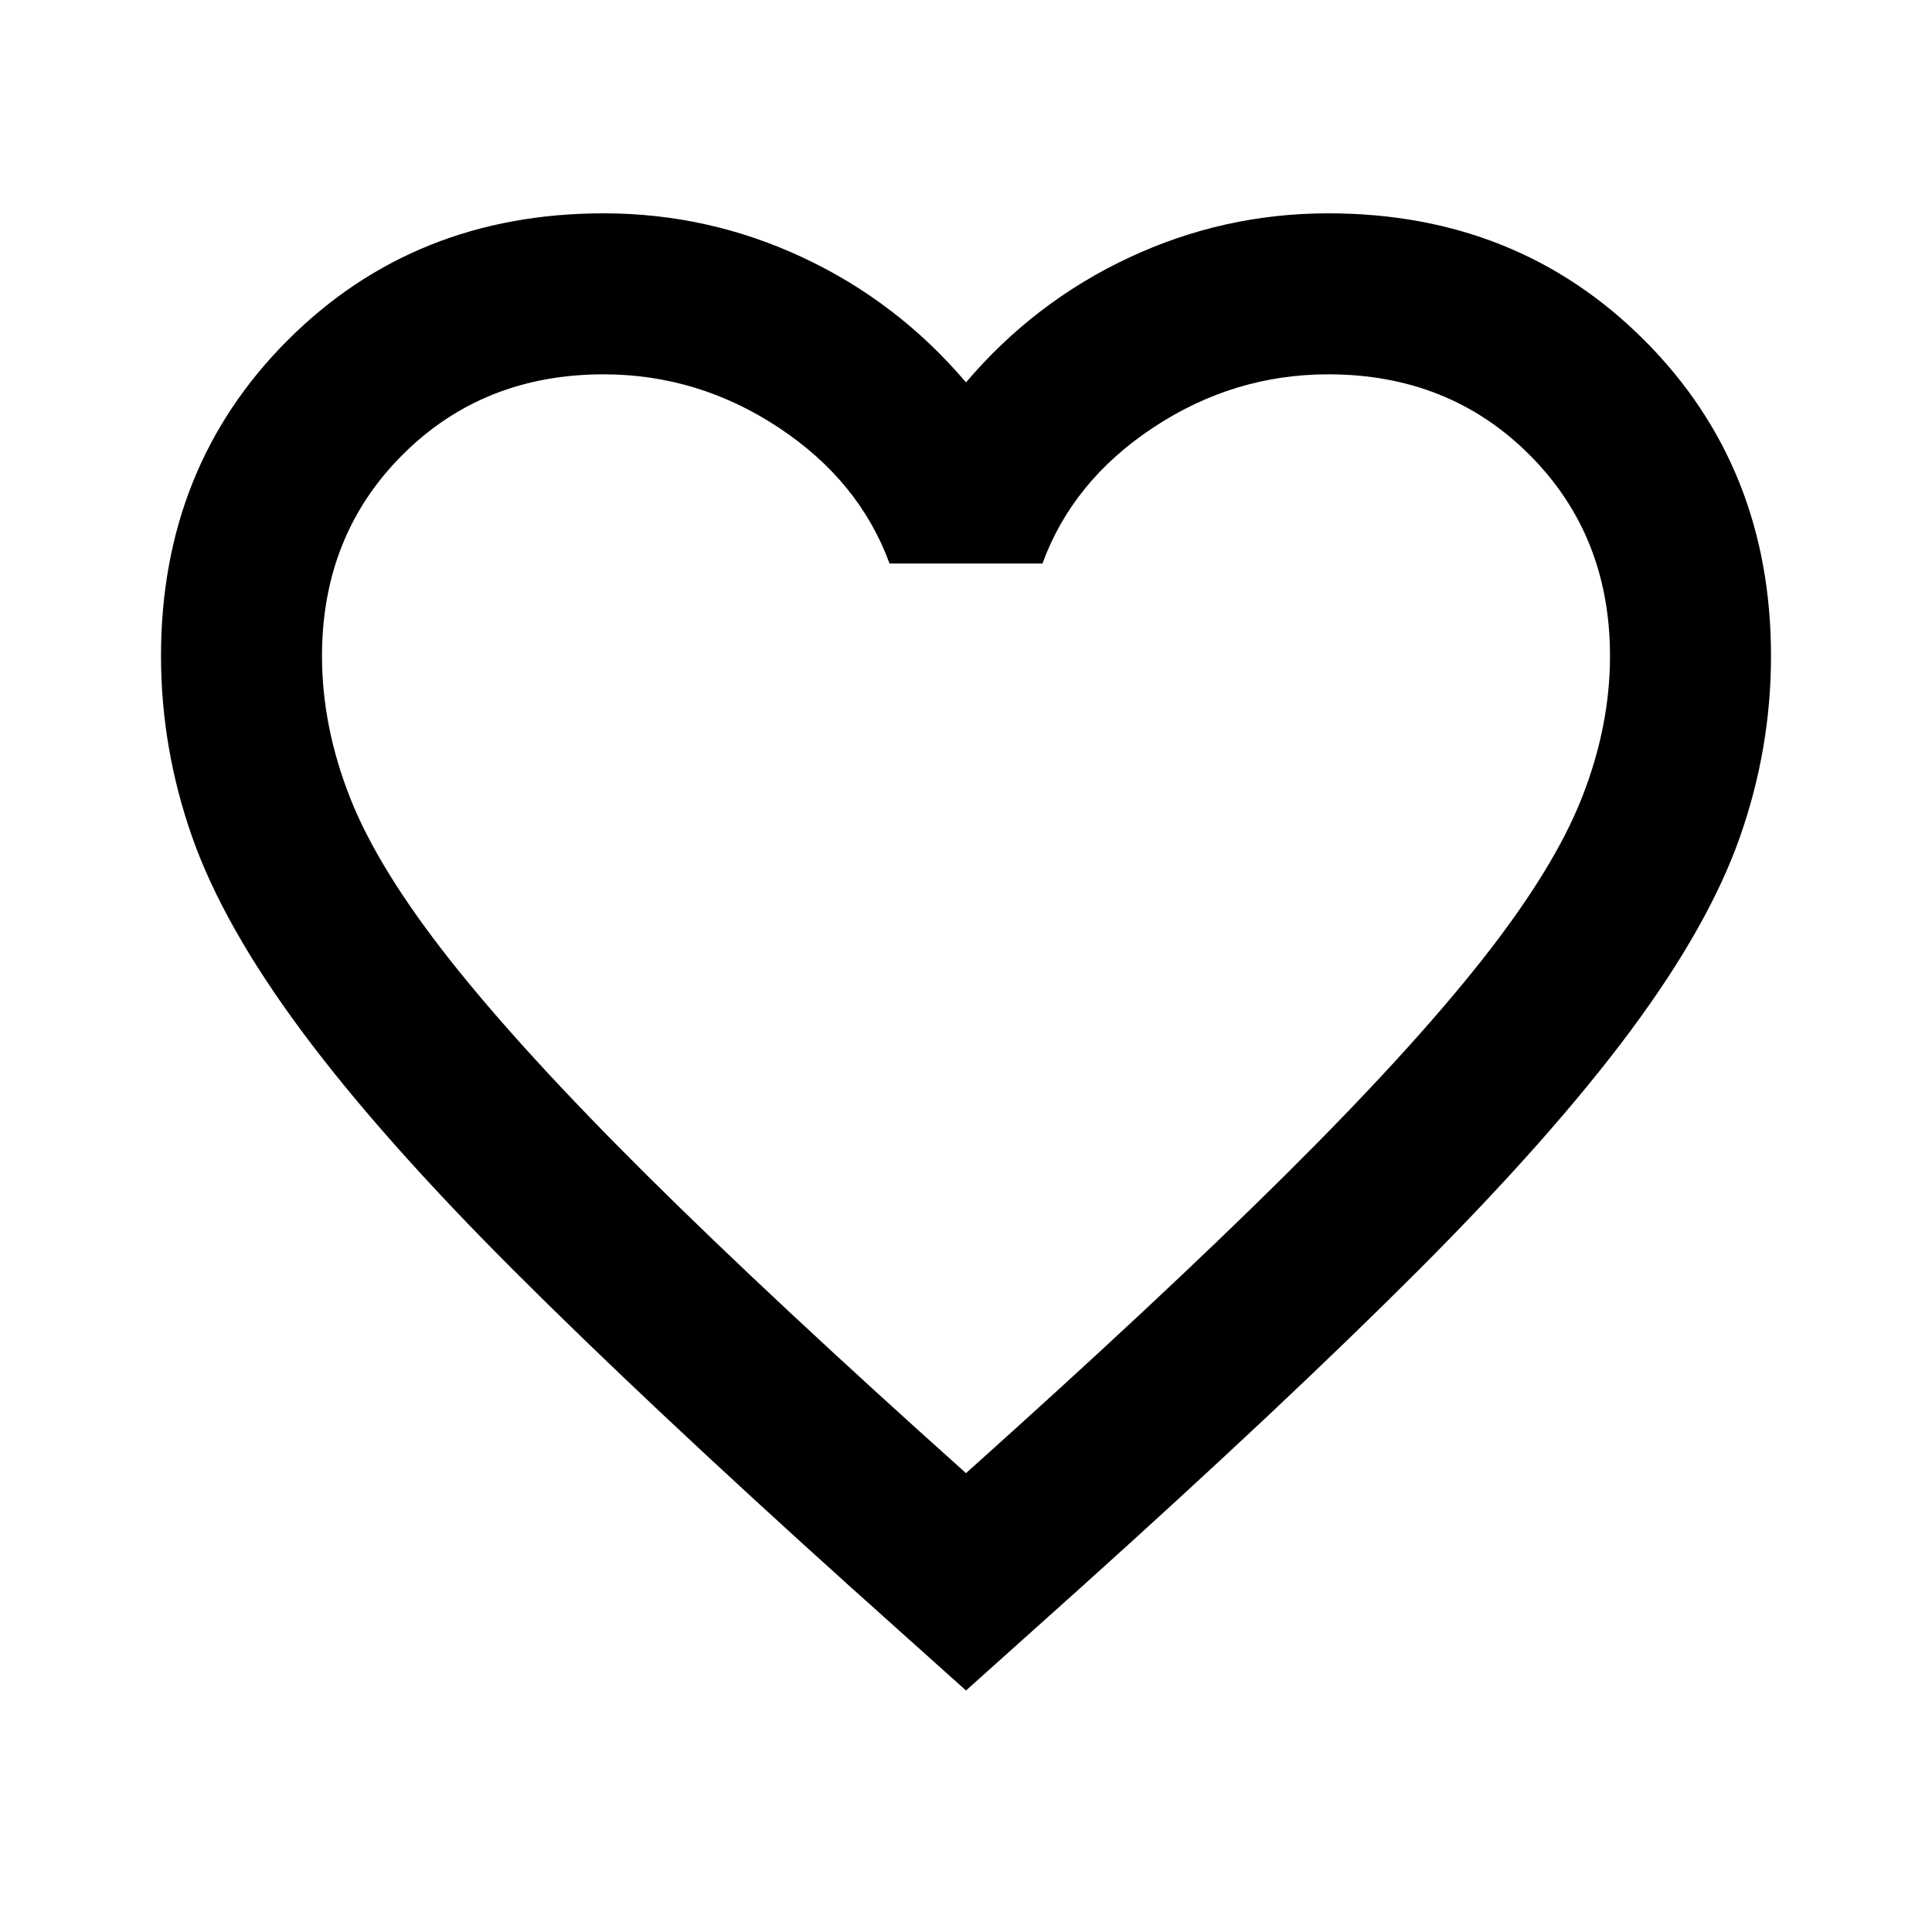
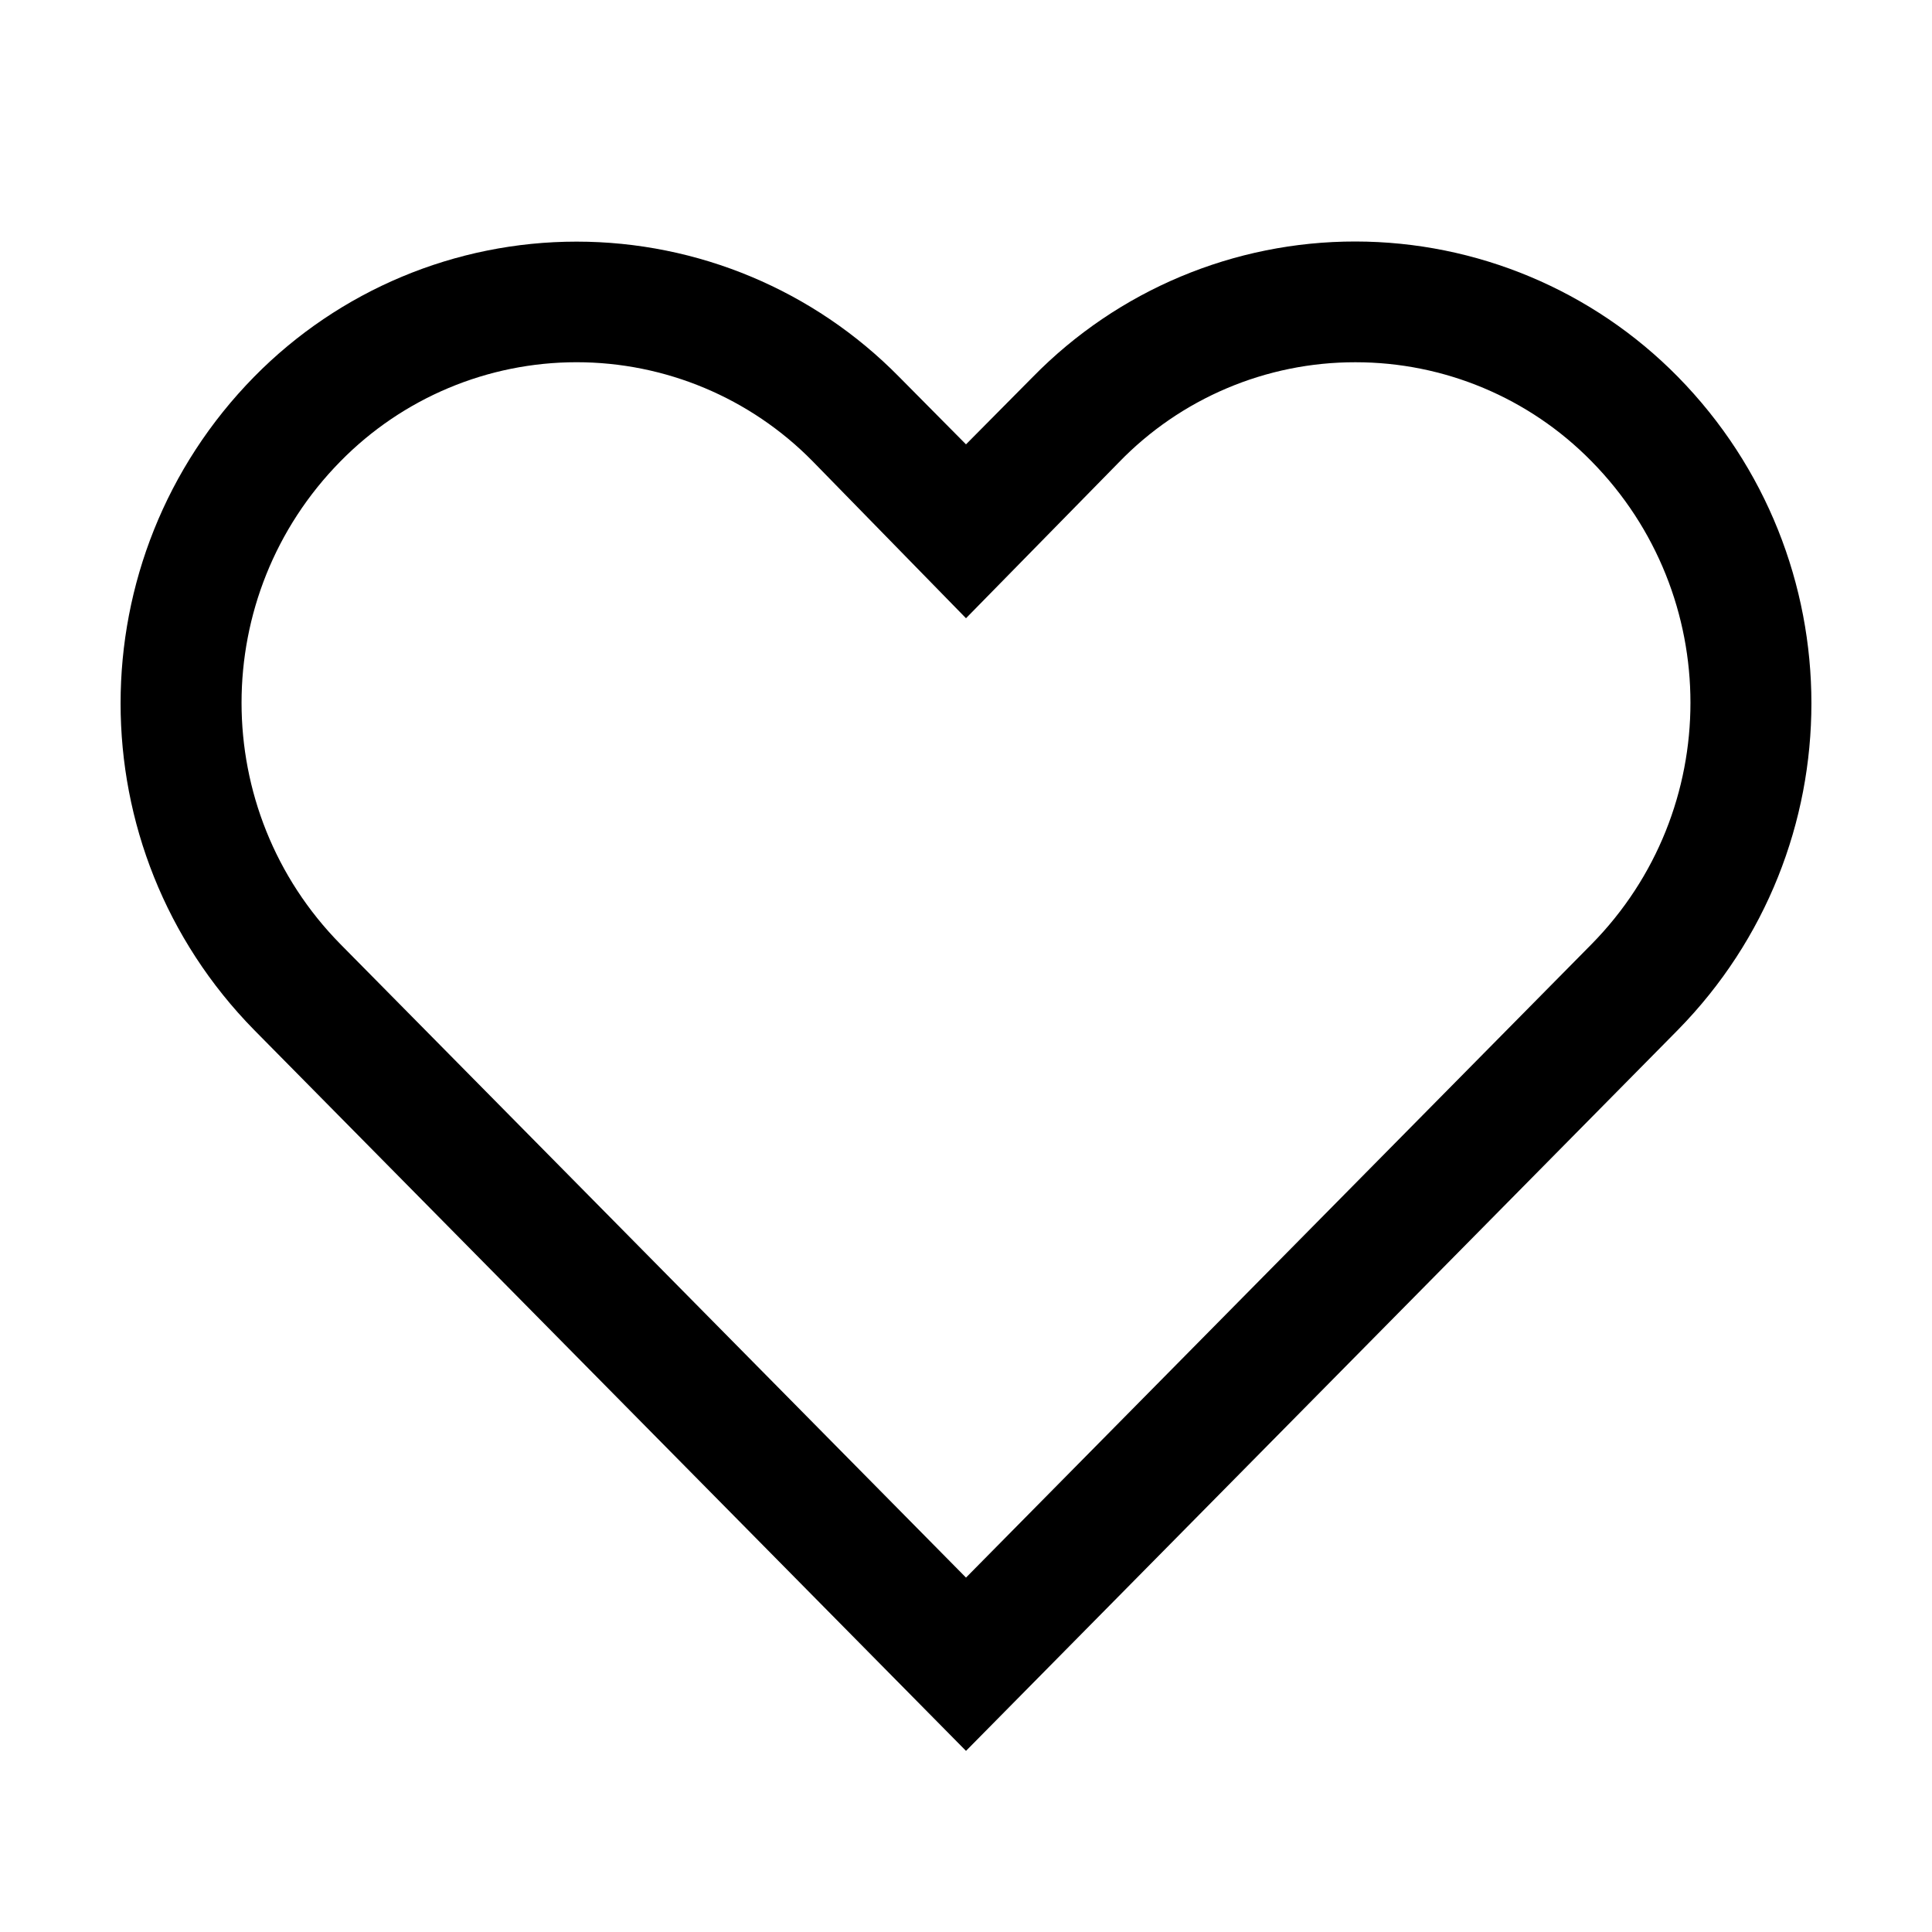
- <svg xmlns="http://www.w3.org/2000/svg" width="24" height="24" viewBox="0 0 24 24">
-   <path fill="#000000" d="m12 21l-1.45-1.3q-2.525-2.275-4.175-3.925T3.75 12.812T2.388 10.4T2 8.15Q2 5.8 3.575 4.225T7.5 2.65q1.3 0 2.475.55T12 4.75q.85-1 2.025-1.55t2.475-.55q2.35 0 3.925 1.575T22 8.15q0 1.15-.387 2.25t-1.363 2.412t-2.625 2.963T13.45 19.7zm0-2.7q2.4-2.15 3.95-3.687t2.45-2.675t1.25-2.026T20 8.15q0-1.5-1-2.5t-2.5-1q-1.175 0-2.175.662T12.95 7h-1.9q-.375-1.025-1.375-1.687T7.5 4.65q-1.5 0-2.5 1t-1 2.5q0 .875.35 1.763t1.25 2.025t2.45 2.675T12 18.3m0-6.825" />
+ <svg xmlns="http://www.w3.org/2000/svg" width="24" height="24" viewBox="0 0 32 32">
+   <path fill="#000000" d="M22.45 6a5.47 5.47 0 0 1 3.91 1.64a5.7 5.7 0 0 1 0 8L16 26.13L5.64 15.64a5.7 5.7 0 0 1 0-8a5.48 5.48 0 0 1 7.82 0l2.54 2.6l2.53-2.58A5.44 5.44 0 0 1 22.45 6m0-2a7.47 7.47 0 0 0-5.34 2.24L16 7.36l-1.11-1.12a7.49 7.49 0 0 0-10.68 0a7.72 7.72 0 0 0 0 10.82L16 29l11.79-11.94a7.72 7.72 0 0 0 0-10.82A7.5 7.5 0 0 0 22.45 4" />
</svg>
